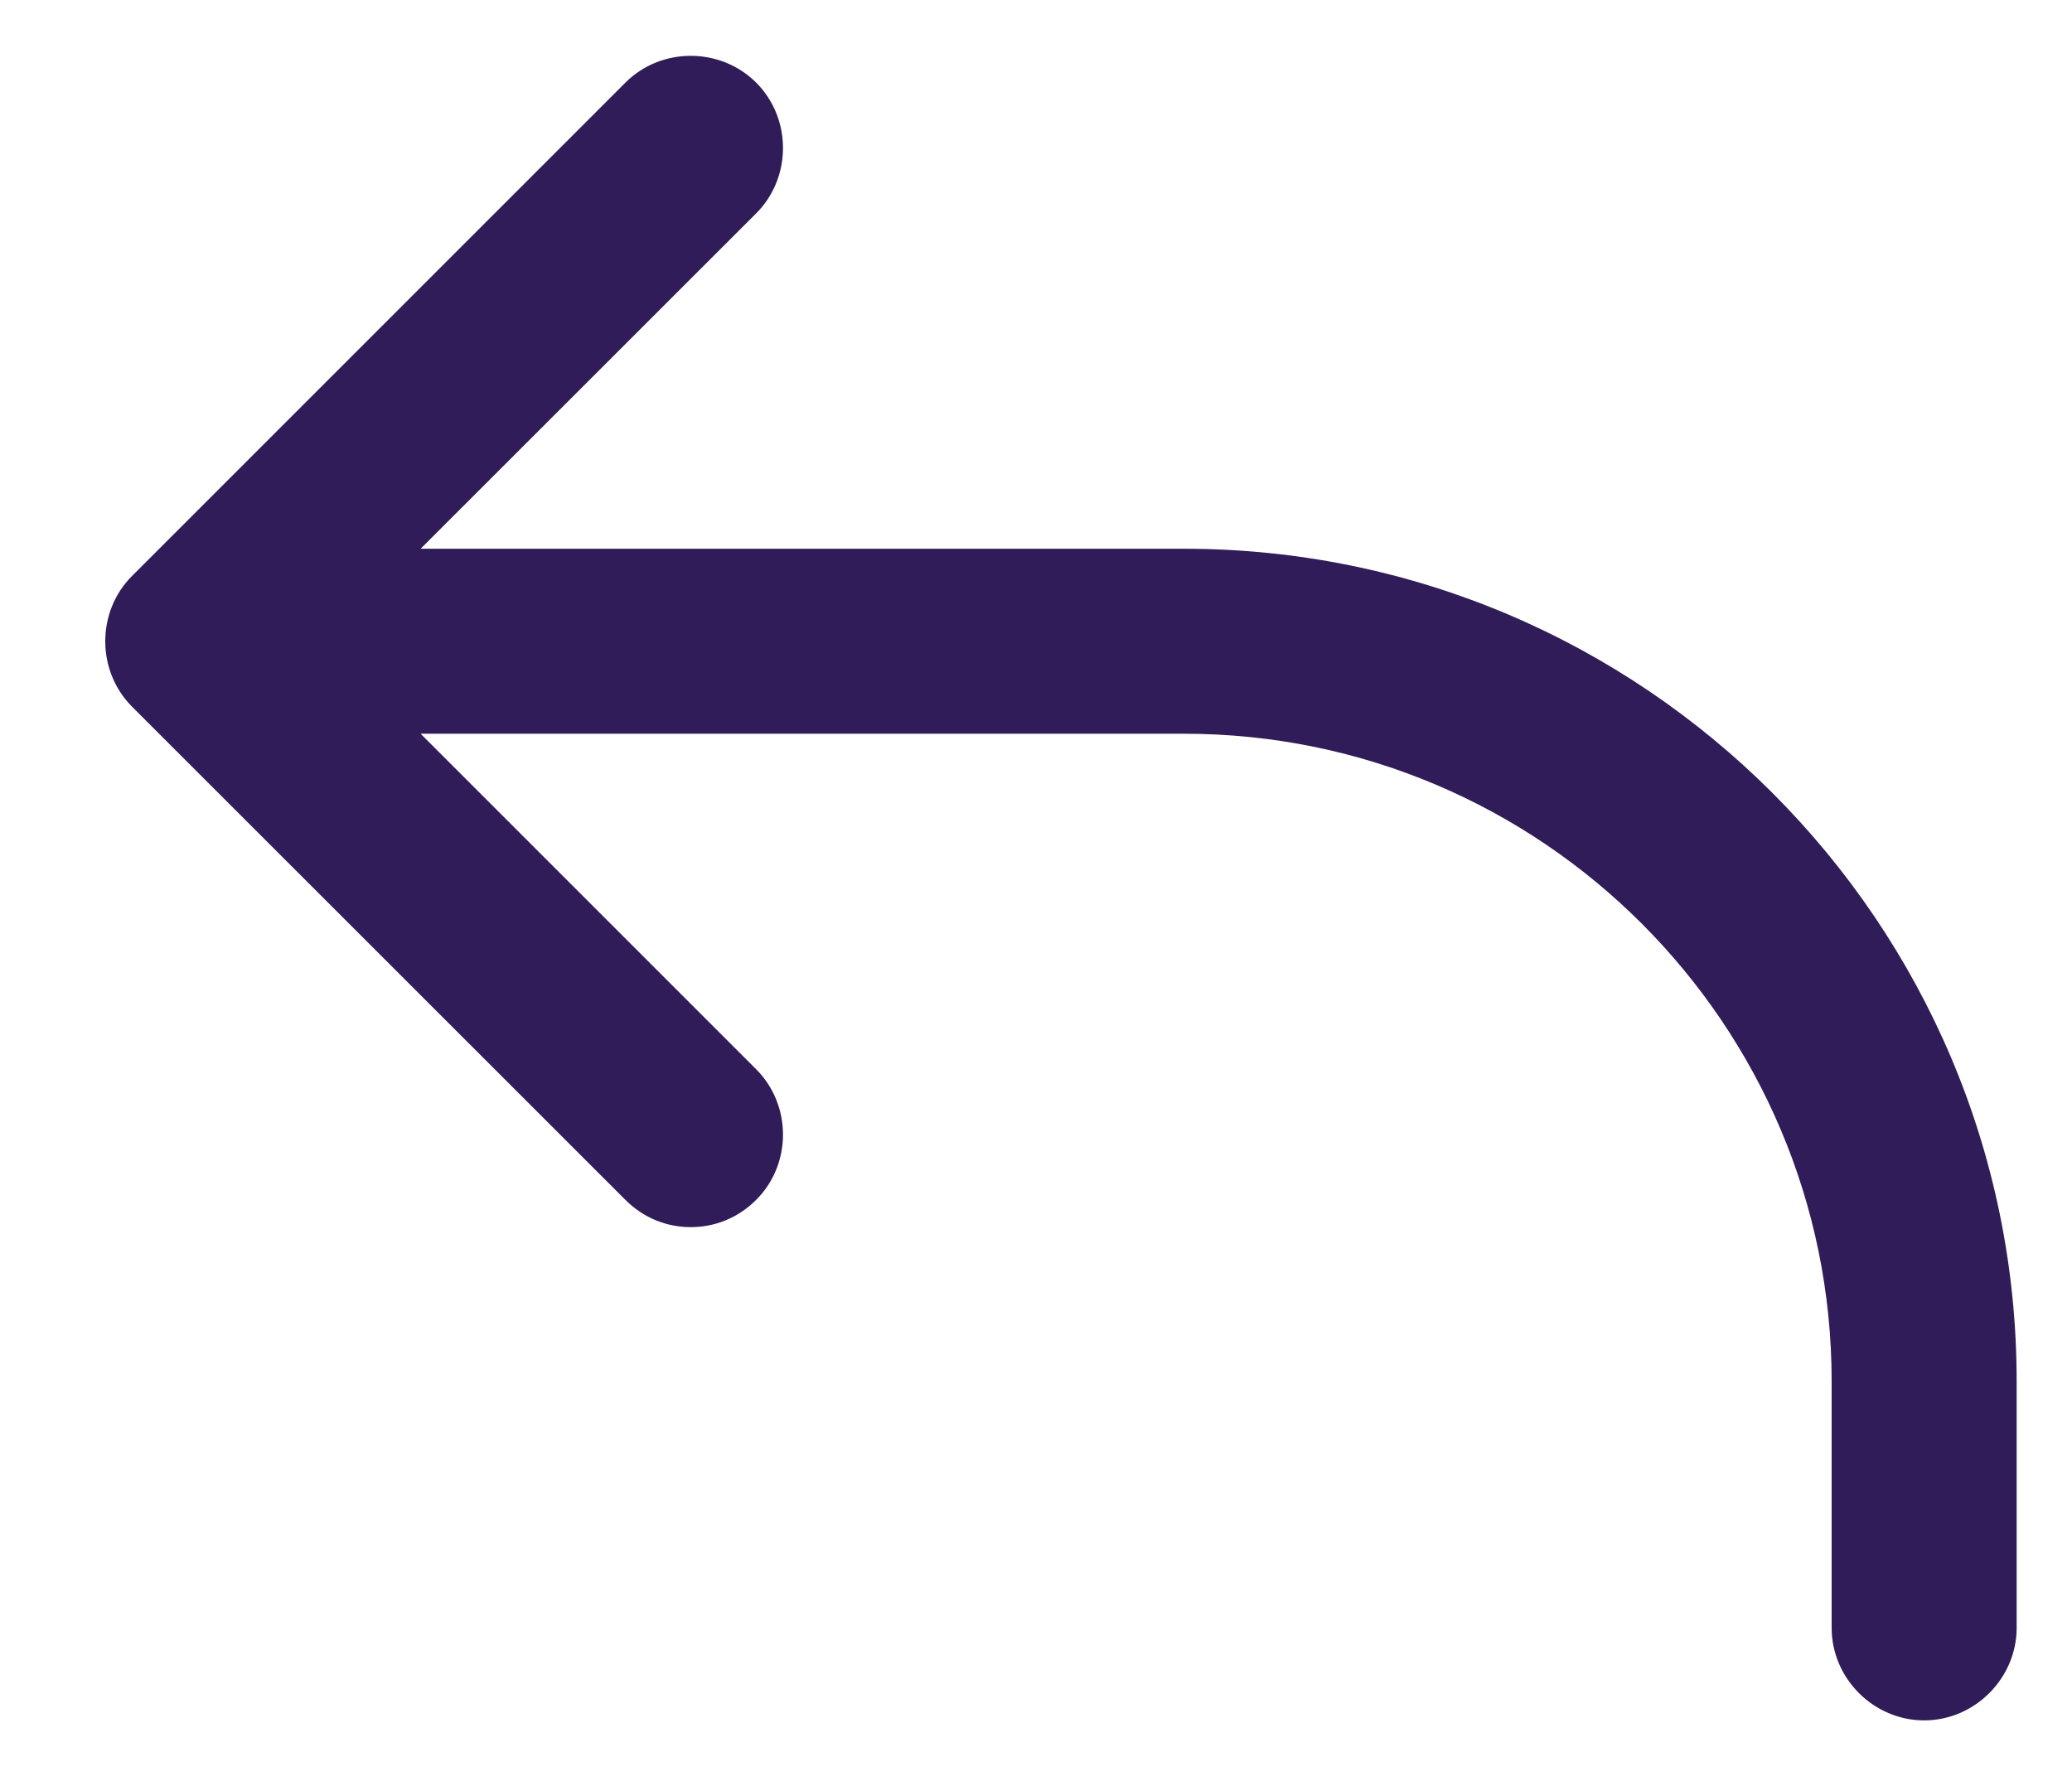
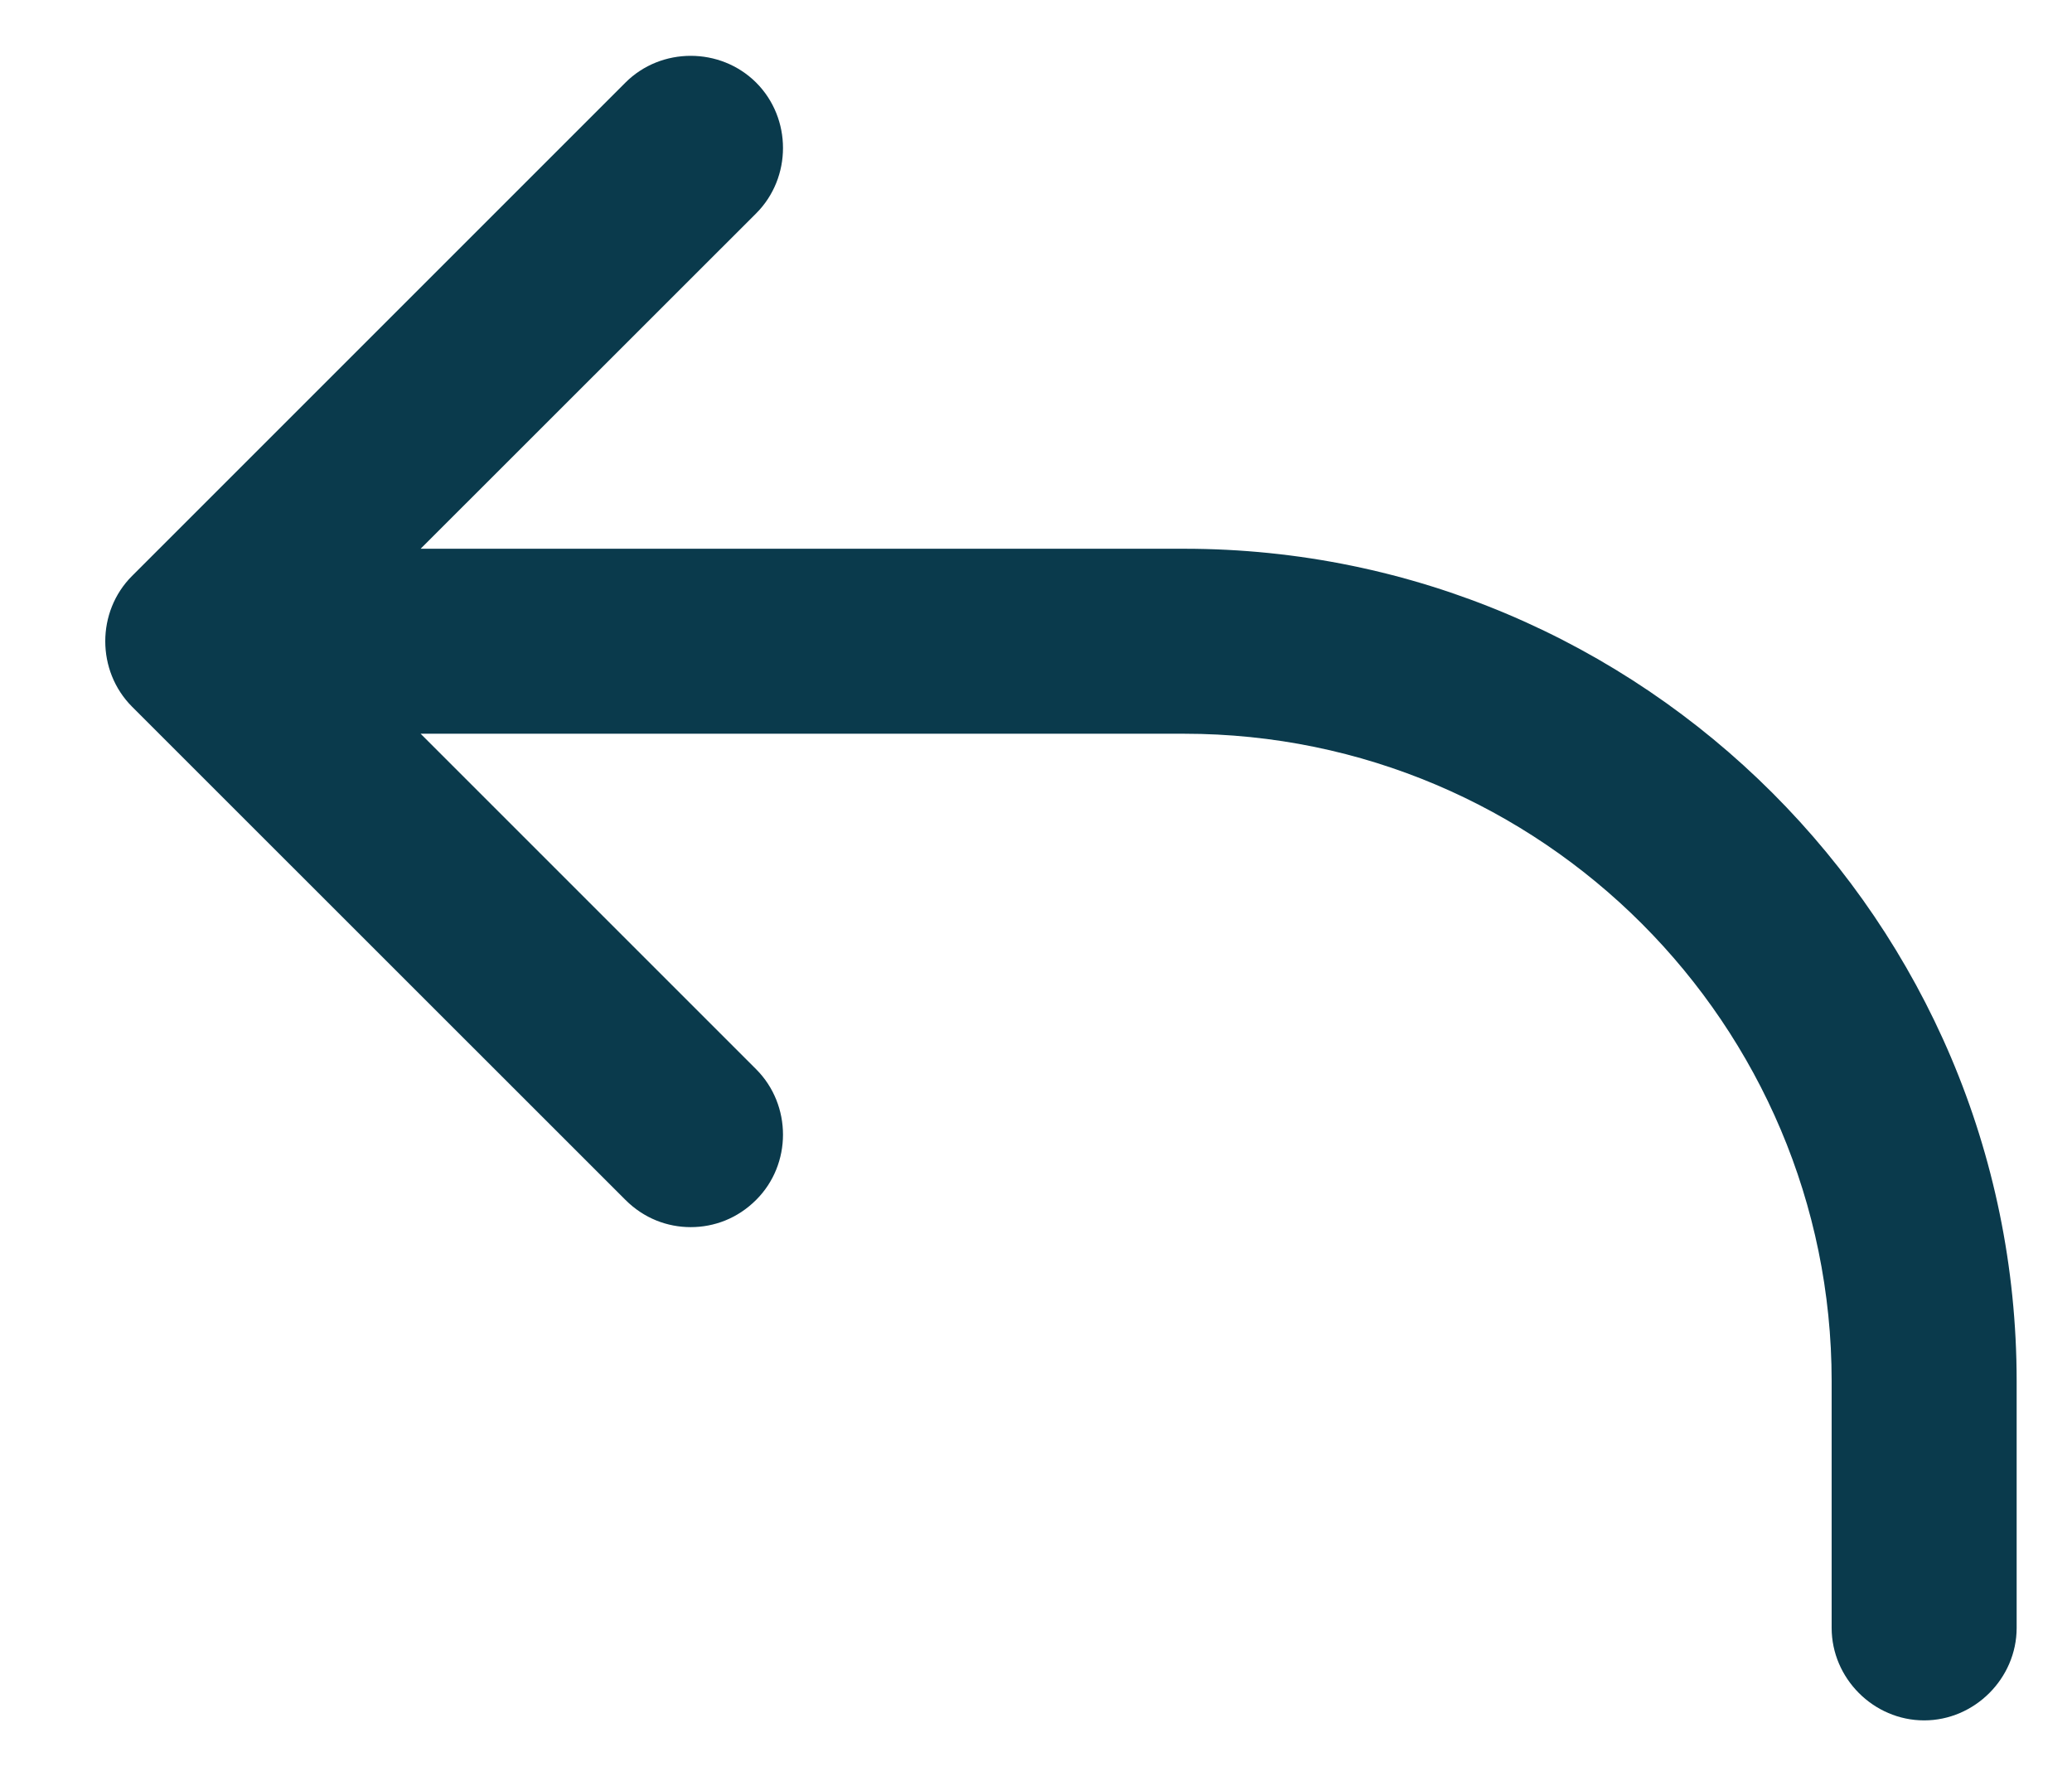
<svg xmlns="http://www.w3.org/2000/svg" width="14" height="12" viewBox="0 0 14 12" fill="none">
-   <path d="M8.001 3.708H2.842L5.109 1.442C5.351 1.2 5.351 0.8 5.109 0.558C4.867 0.317 4.467 0.317 4.226 0.558L0.892 3.892C0.651 4.133 0.651 4.533 0.892 4.775L4.226 8.108C4.351 8.233 4.509 8.292 4.667 8.292C4.826 8.292 4.984 8.233 5.109 8.108C5.351 7.867 5.351 7.467 5.109 7.225L2.842 4.958H8.001C10.417 4.958 12.376 6.925 12.376 9.333V11C12.376 11.341 12.659 11.625 13.001 11.625C13.342 11.625 13.626 11.341 13.626 11V9.333C13.626 6.233 11.101 3.708 8.001 3.708Z" fill="#301C58" />
+   <path d="M8.001 3.708H2.842L5.109 1.442C5.351 1.2 5.351 0.8 5.109 0.558C4.867 0.317 4.467 0.317 4.226 0.558L0.892 3.892C0.651 4.133 0.651 4.533 0.892 4.775L4.226 8.108C4.351 8.233 4.509 8.292 4.667 8.292C4.826 8.292 4.984 8.233 5.109 8.108C5.351 7.867 5.351 7.467 5.109 7.225L2.842 4.958H8.001C10.417 4.958 12.376 6.925 12.376 9.333V11C12.376 11.341 12.659 11.625 13.001 11.625C13.342 11.625 13.626 11.341 13.626 11V9.333C13.626 6.233 11.101 3.708 8.001 3.708Z" fill="#0a3a4c" />
</svg>
